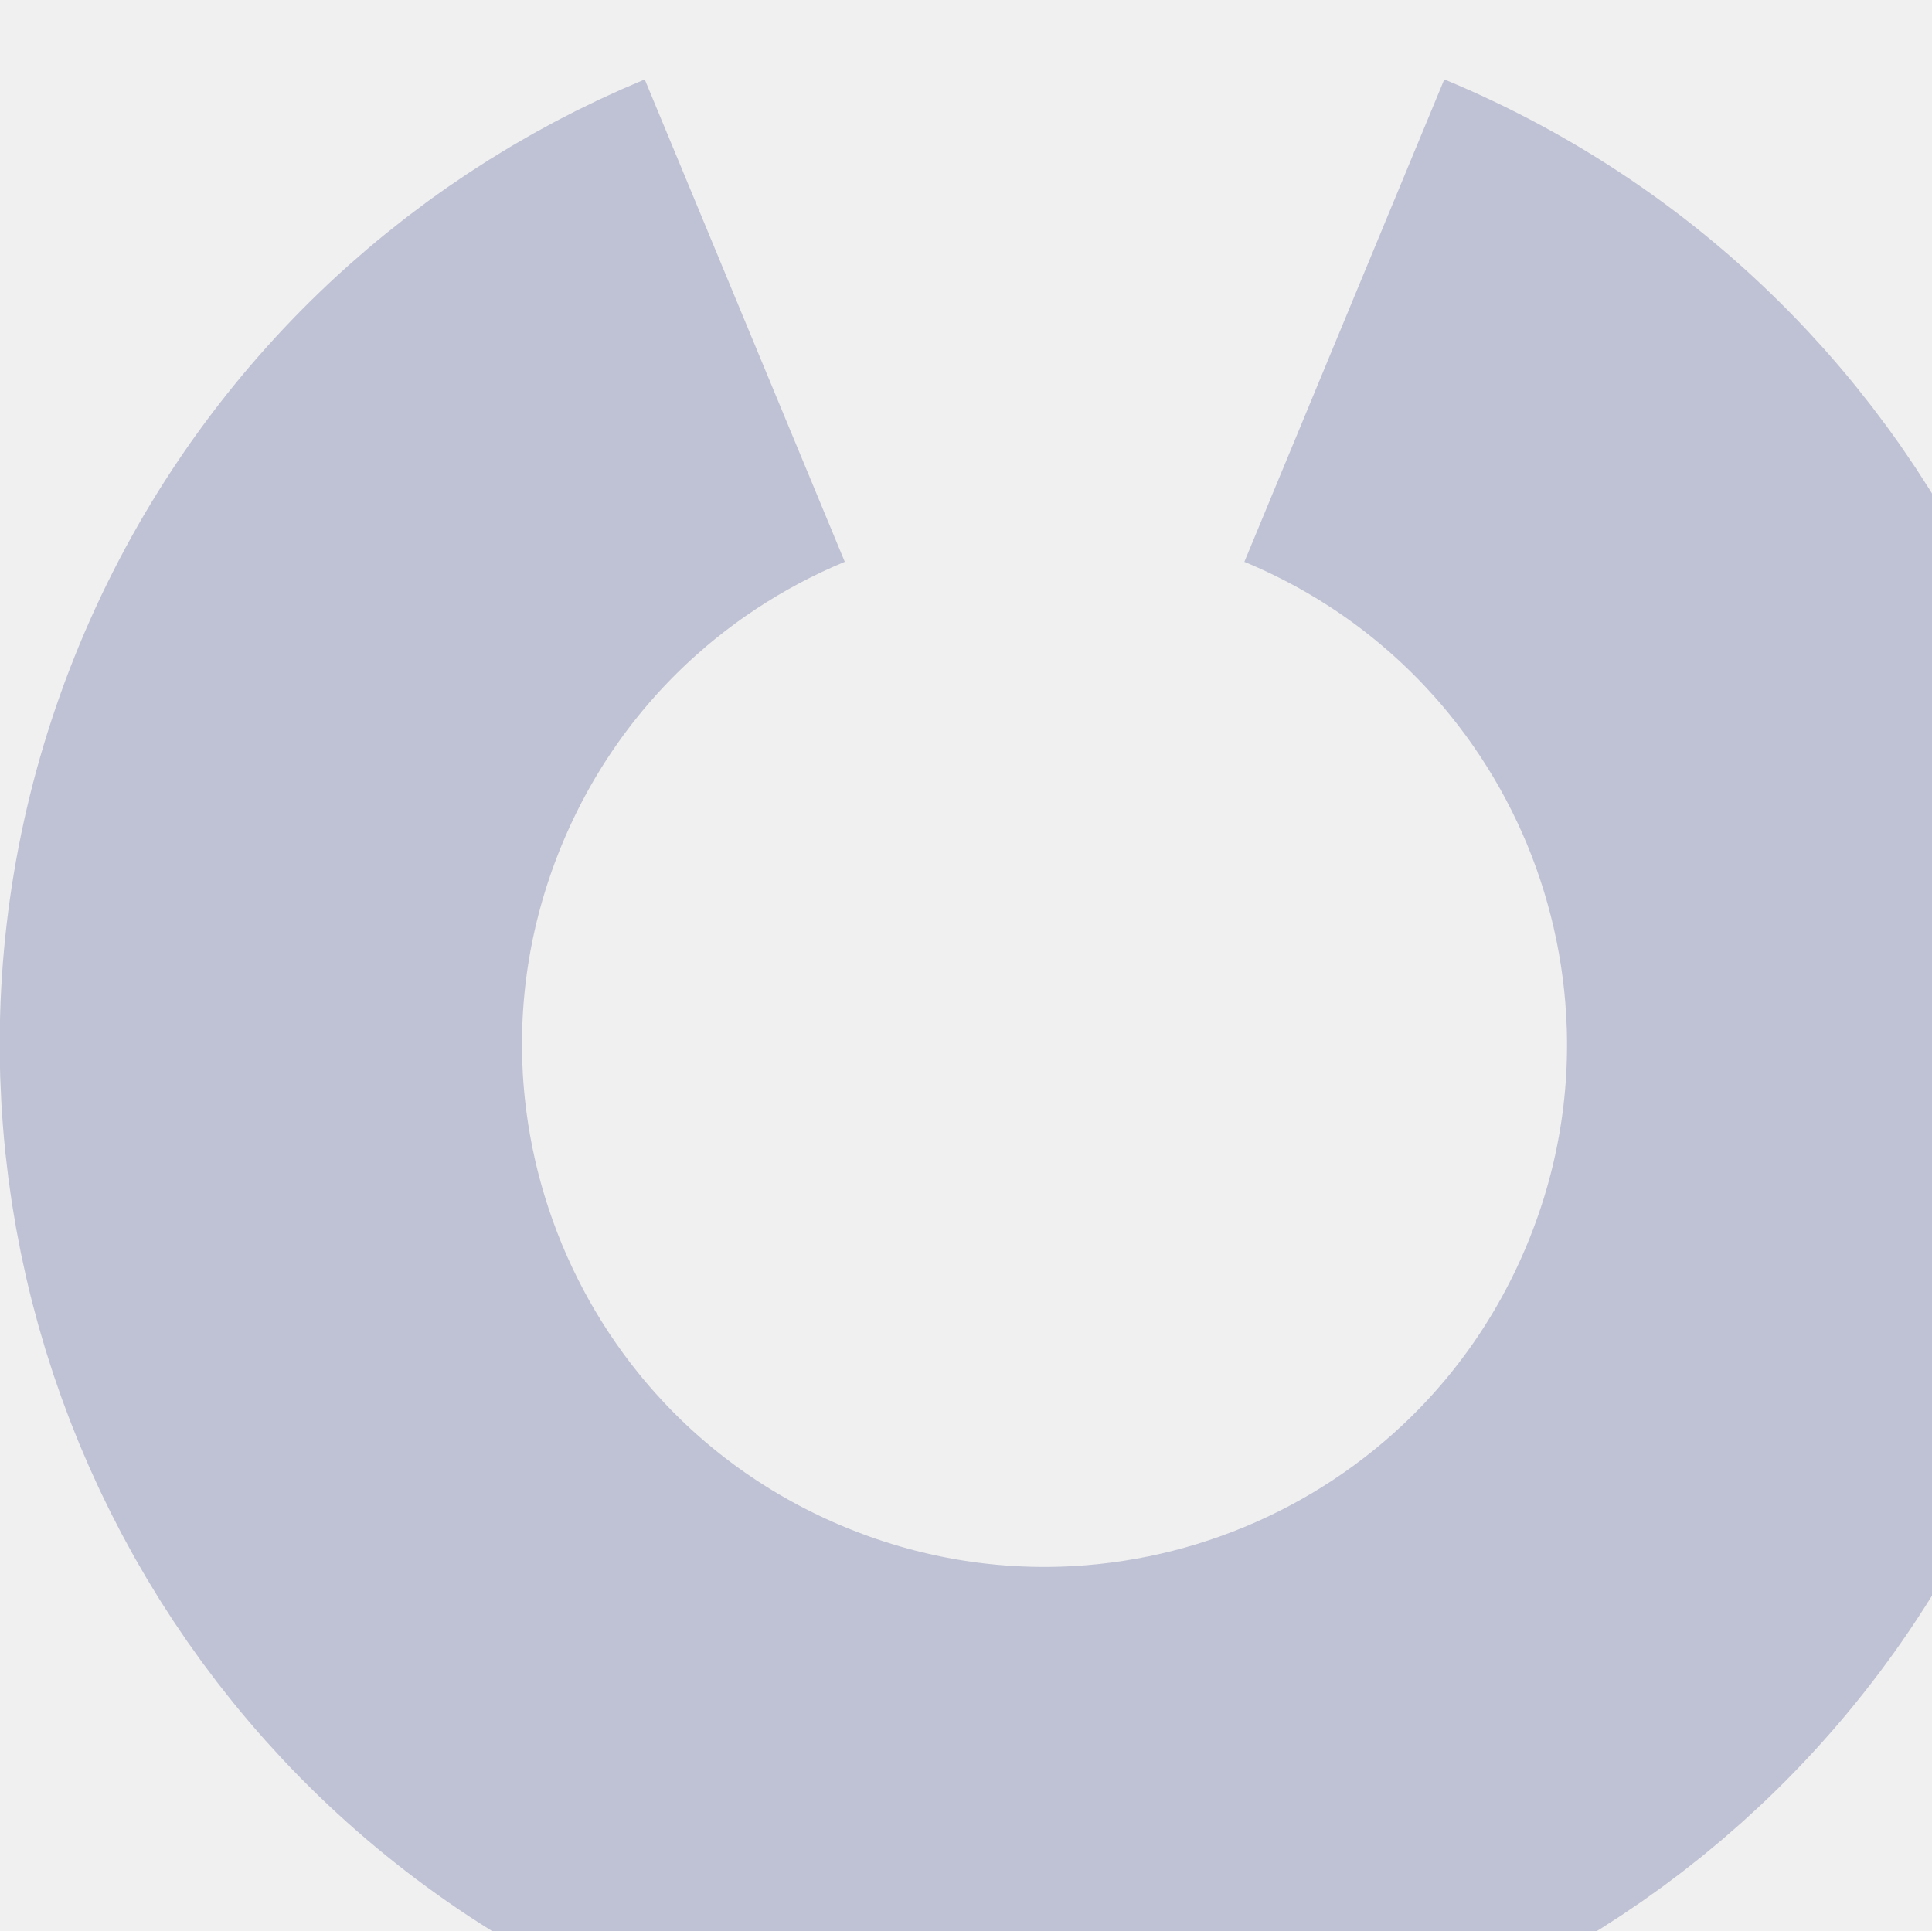
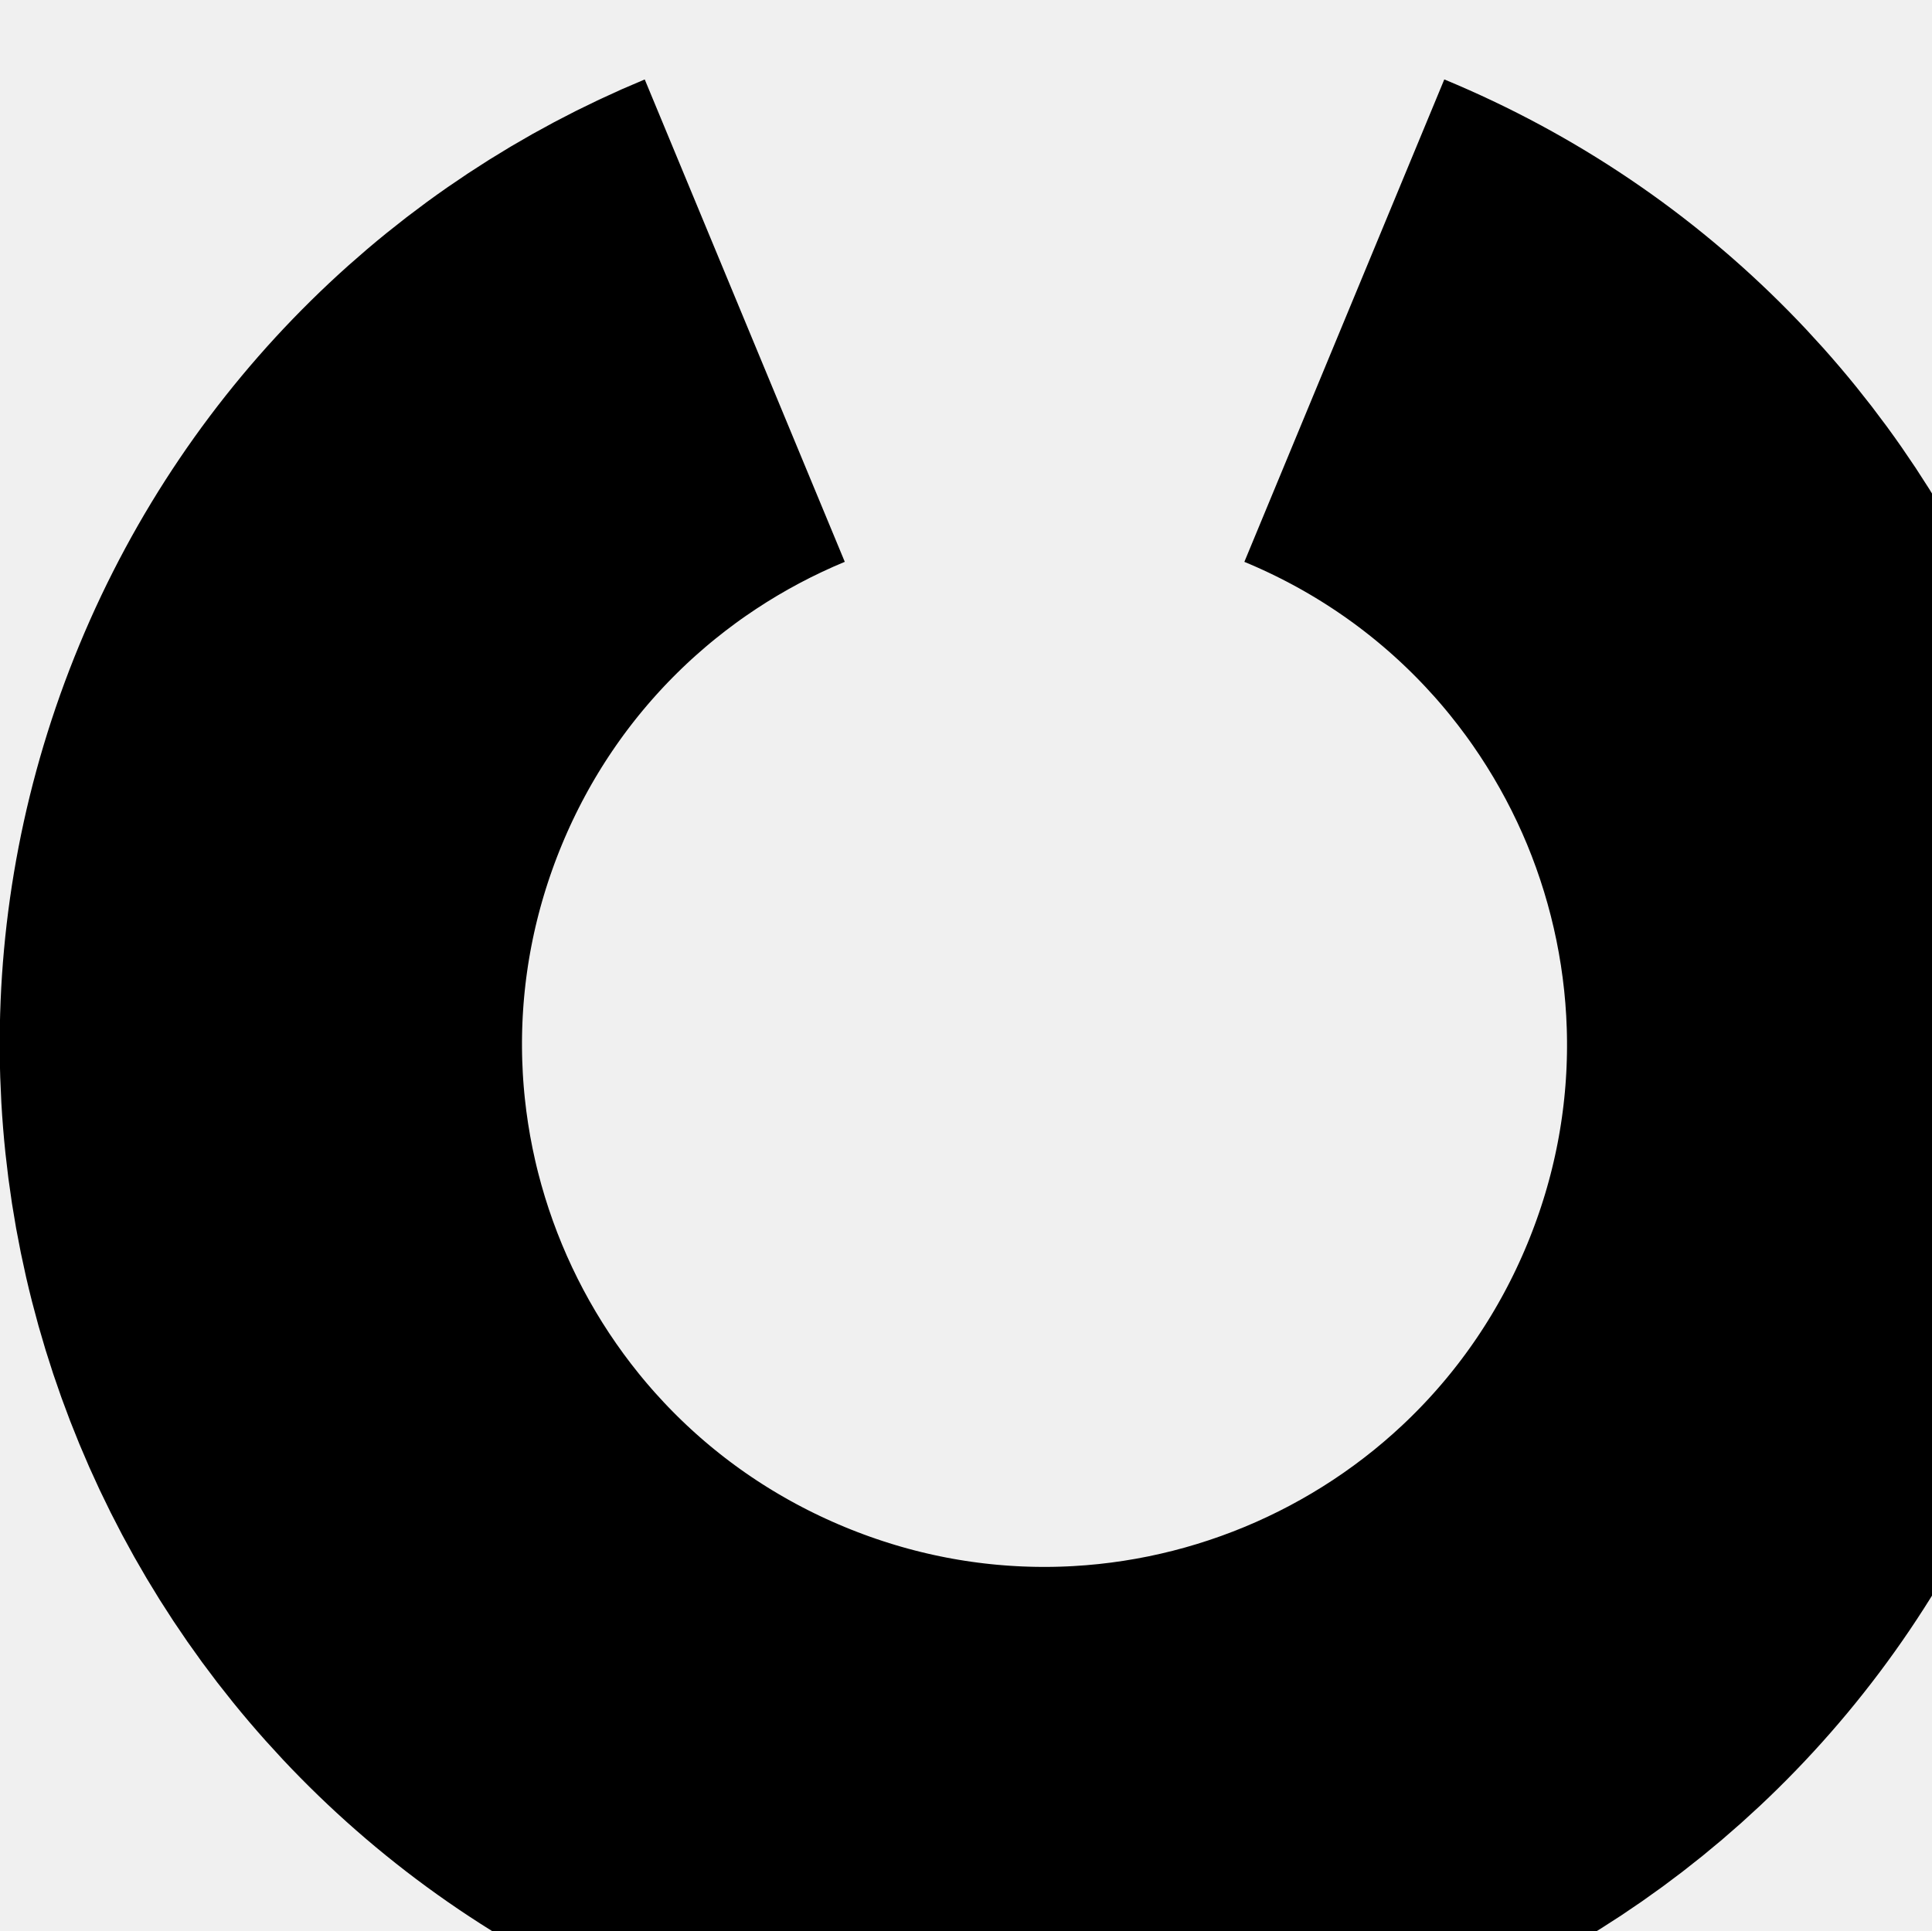
<svg xmlns="http://www.w3.org/2000/svg" fill="none">
  <g clip-path="url(#clip0_2588_3918)">
-     <path d="M2.852 1.228C2.143 1.522 1.545 2.087 1.228 2.852C0.594 4.383 1.321 6.138 2.852 6.772C4.383 7.406 6.138 6.679 6.772 5.148C7.089 4.383 7.065 3.561 6.772 2.852C6.478 2.143 5.913 1.545 5.148 1.228" stroke="#BFC2D4" stroke-width="2" />
+     <path d="M2.852 1.228C2.143 1.522 1.545 2.087 1.228 2.852C0.594 4.383 1.321 6.138 2.852 6.772C4.383 7.406 6.138 6.679 6.772 5.148C7.089 4.383 7.065 3.561 6.772 2.852C6.478 2.143 5.913 1.545 5.148 1.228" stroke="currentColor" class="icon-dark" stroke-width="2" />
  </g>
  <defs>
    <clipPath id="clip0_2588_3918">
      <rect width="8" height="8" fill="white" />
    </clipPath>
  </defs>
</svg>
